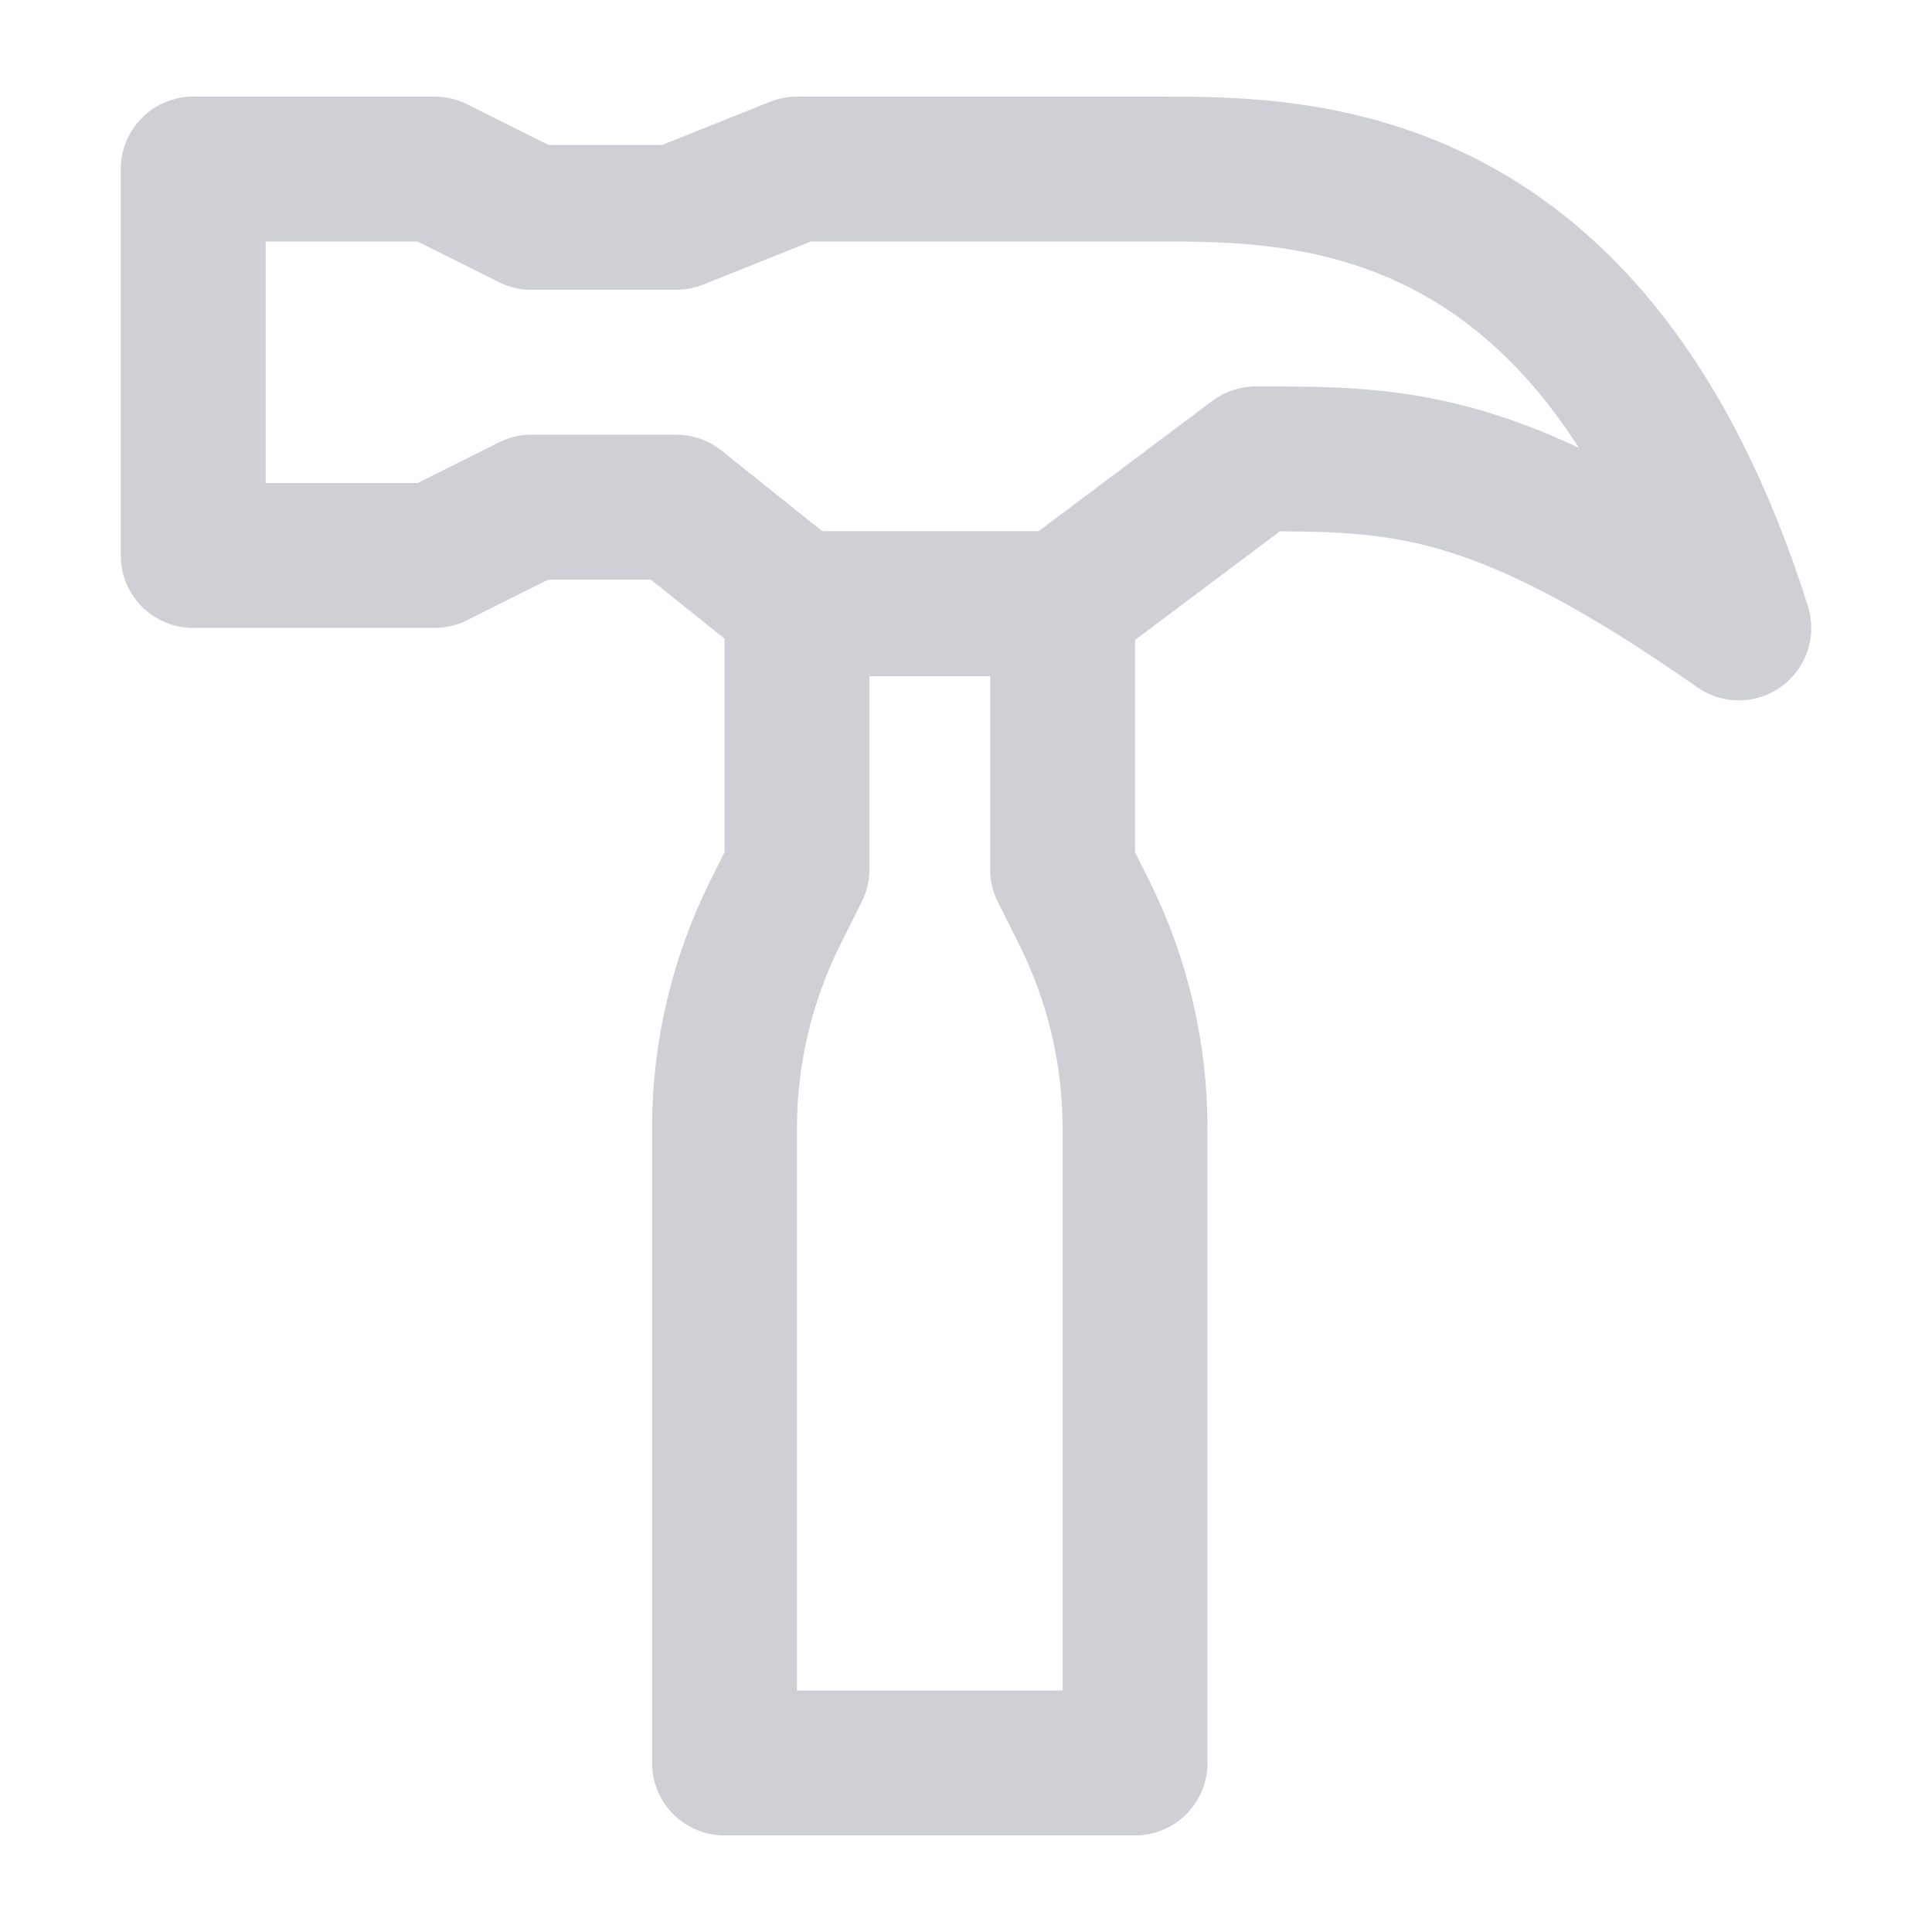
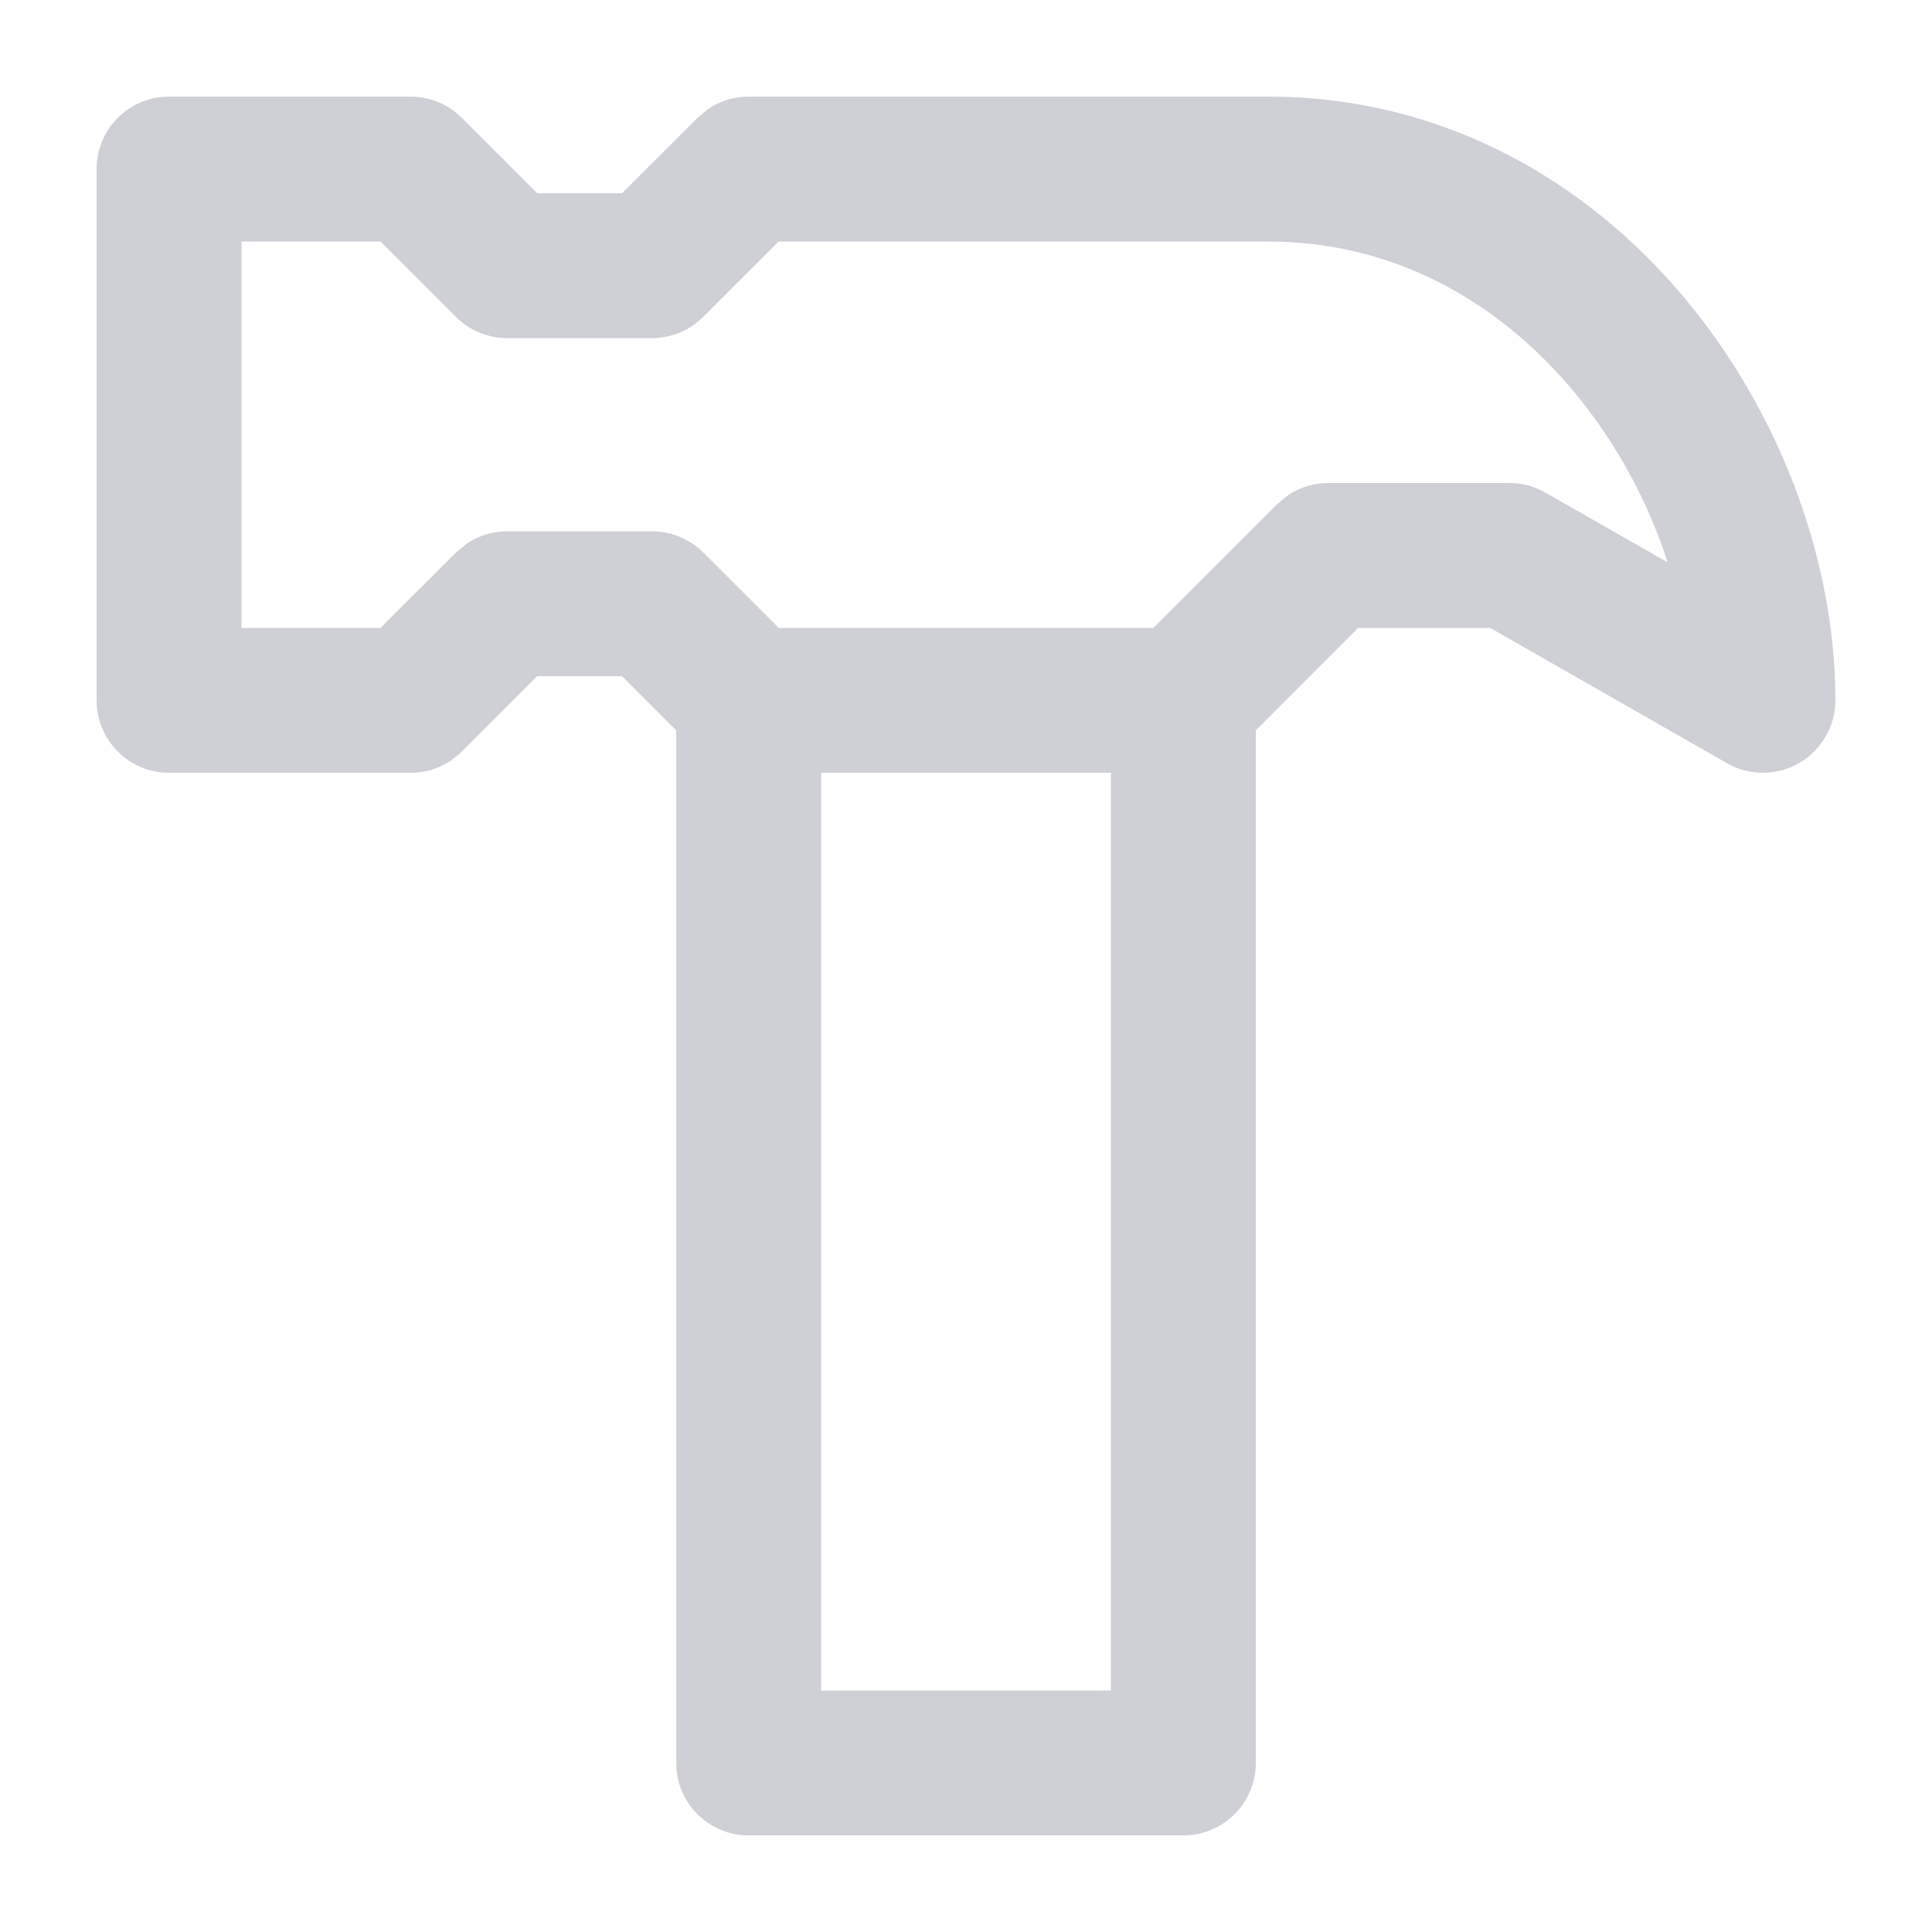
<svg xmlns="http://www.w3.org/2000/svg" width="20" height="20" viewBox="0 0 20 20" fill="none">
-   <path d="M4.5 1.75H2V5.75H4.5L5.5 5.25H7L8.25 6.25H11L13 4.75C14.5 4.75 15.5 4.75 18 6.5C16.5 1.75 13.5 1.75 12 1.75H8.25L7 2.25H5.5L4.5 1.75Z" stroke="#CED0D6" stroke-width="1.5" stroke-linejoin="round" />
-   <path d="M7.5 18.25H11.75V11.68C11.75 10.904 11.569 10.139 11.222 9.444L11 9V6.25H8.25V9L8.028 9.444C7.681 10.139 7.5 10.904 7.5 11.68V18.25Z" stroke="#CED0D6" stroke-width="1.5" stroke-linejoin="round" />
+   <path fill-rule="evenodd" clip-rule="evenodd" d="M4.25 1C4.449 1 4.64 1.079 4.78 1.22L5.561 2H6.439L7.22 1.22L7.334 1.126C7.456 1.044 7.601 1 7.75 1H13.125C14.947 1 16.428 1.88 17.435 3.081C18.432 4.271 19 5.815 19 7.25C19 7.517 18.857 7.764 18.626 7.898C18.395 8.032 18.11 8.034 17.878 7.901L15.426 6.5H14.06L13 7.561V18.25C13 18.664 12.664 19 12.25 19H7.75C7.336 19 7 18.664 7 18.25V7.561L6.439 7H5.561L4.78 7.78C4.64 7.921 4.449 8 4.25 8H1.75C1.336 8 1 7.664 1 7.25V1.75C1 1.336 1.336 1 1.75 1H4.25ZM8.5 17.5H11.5V8H8.5V17.5ZM2.5 6.5H3.939L4.72 5.72L4.834 5.626C4.956 5.544 5.101 5.5 5.25 5.5H6.75C6.949 5.5 7.14 5.579 7.28 5.72L8.061 6.5H11.94L13.22 5.22L13.334 5.126C13.456 5.044 13.601 5 13.75 5H15.625C15.755 5 15.884 5.034 15.997 5.099L17.264 5.822C17.06 5.192 16.729 4.574 16.284 4.044C15.51 3.12 14.428 2.5 13.125 2.5H8.061L7.28 3.28C7.14 3.421 6.949 3.5 6.75 3.5H5.25C5.051 3.5 4.86 3.421 4.72 3.28L3.939 2.5H2.5V6.5Z" fill="#CED0D6" />
</svg>
